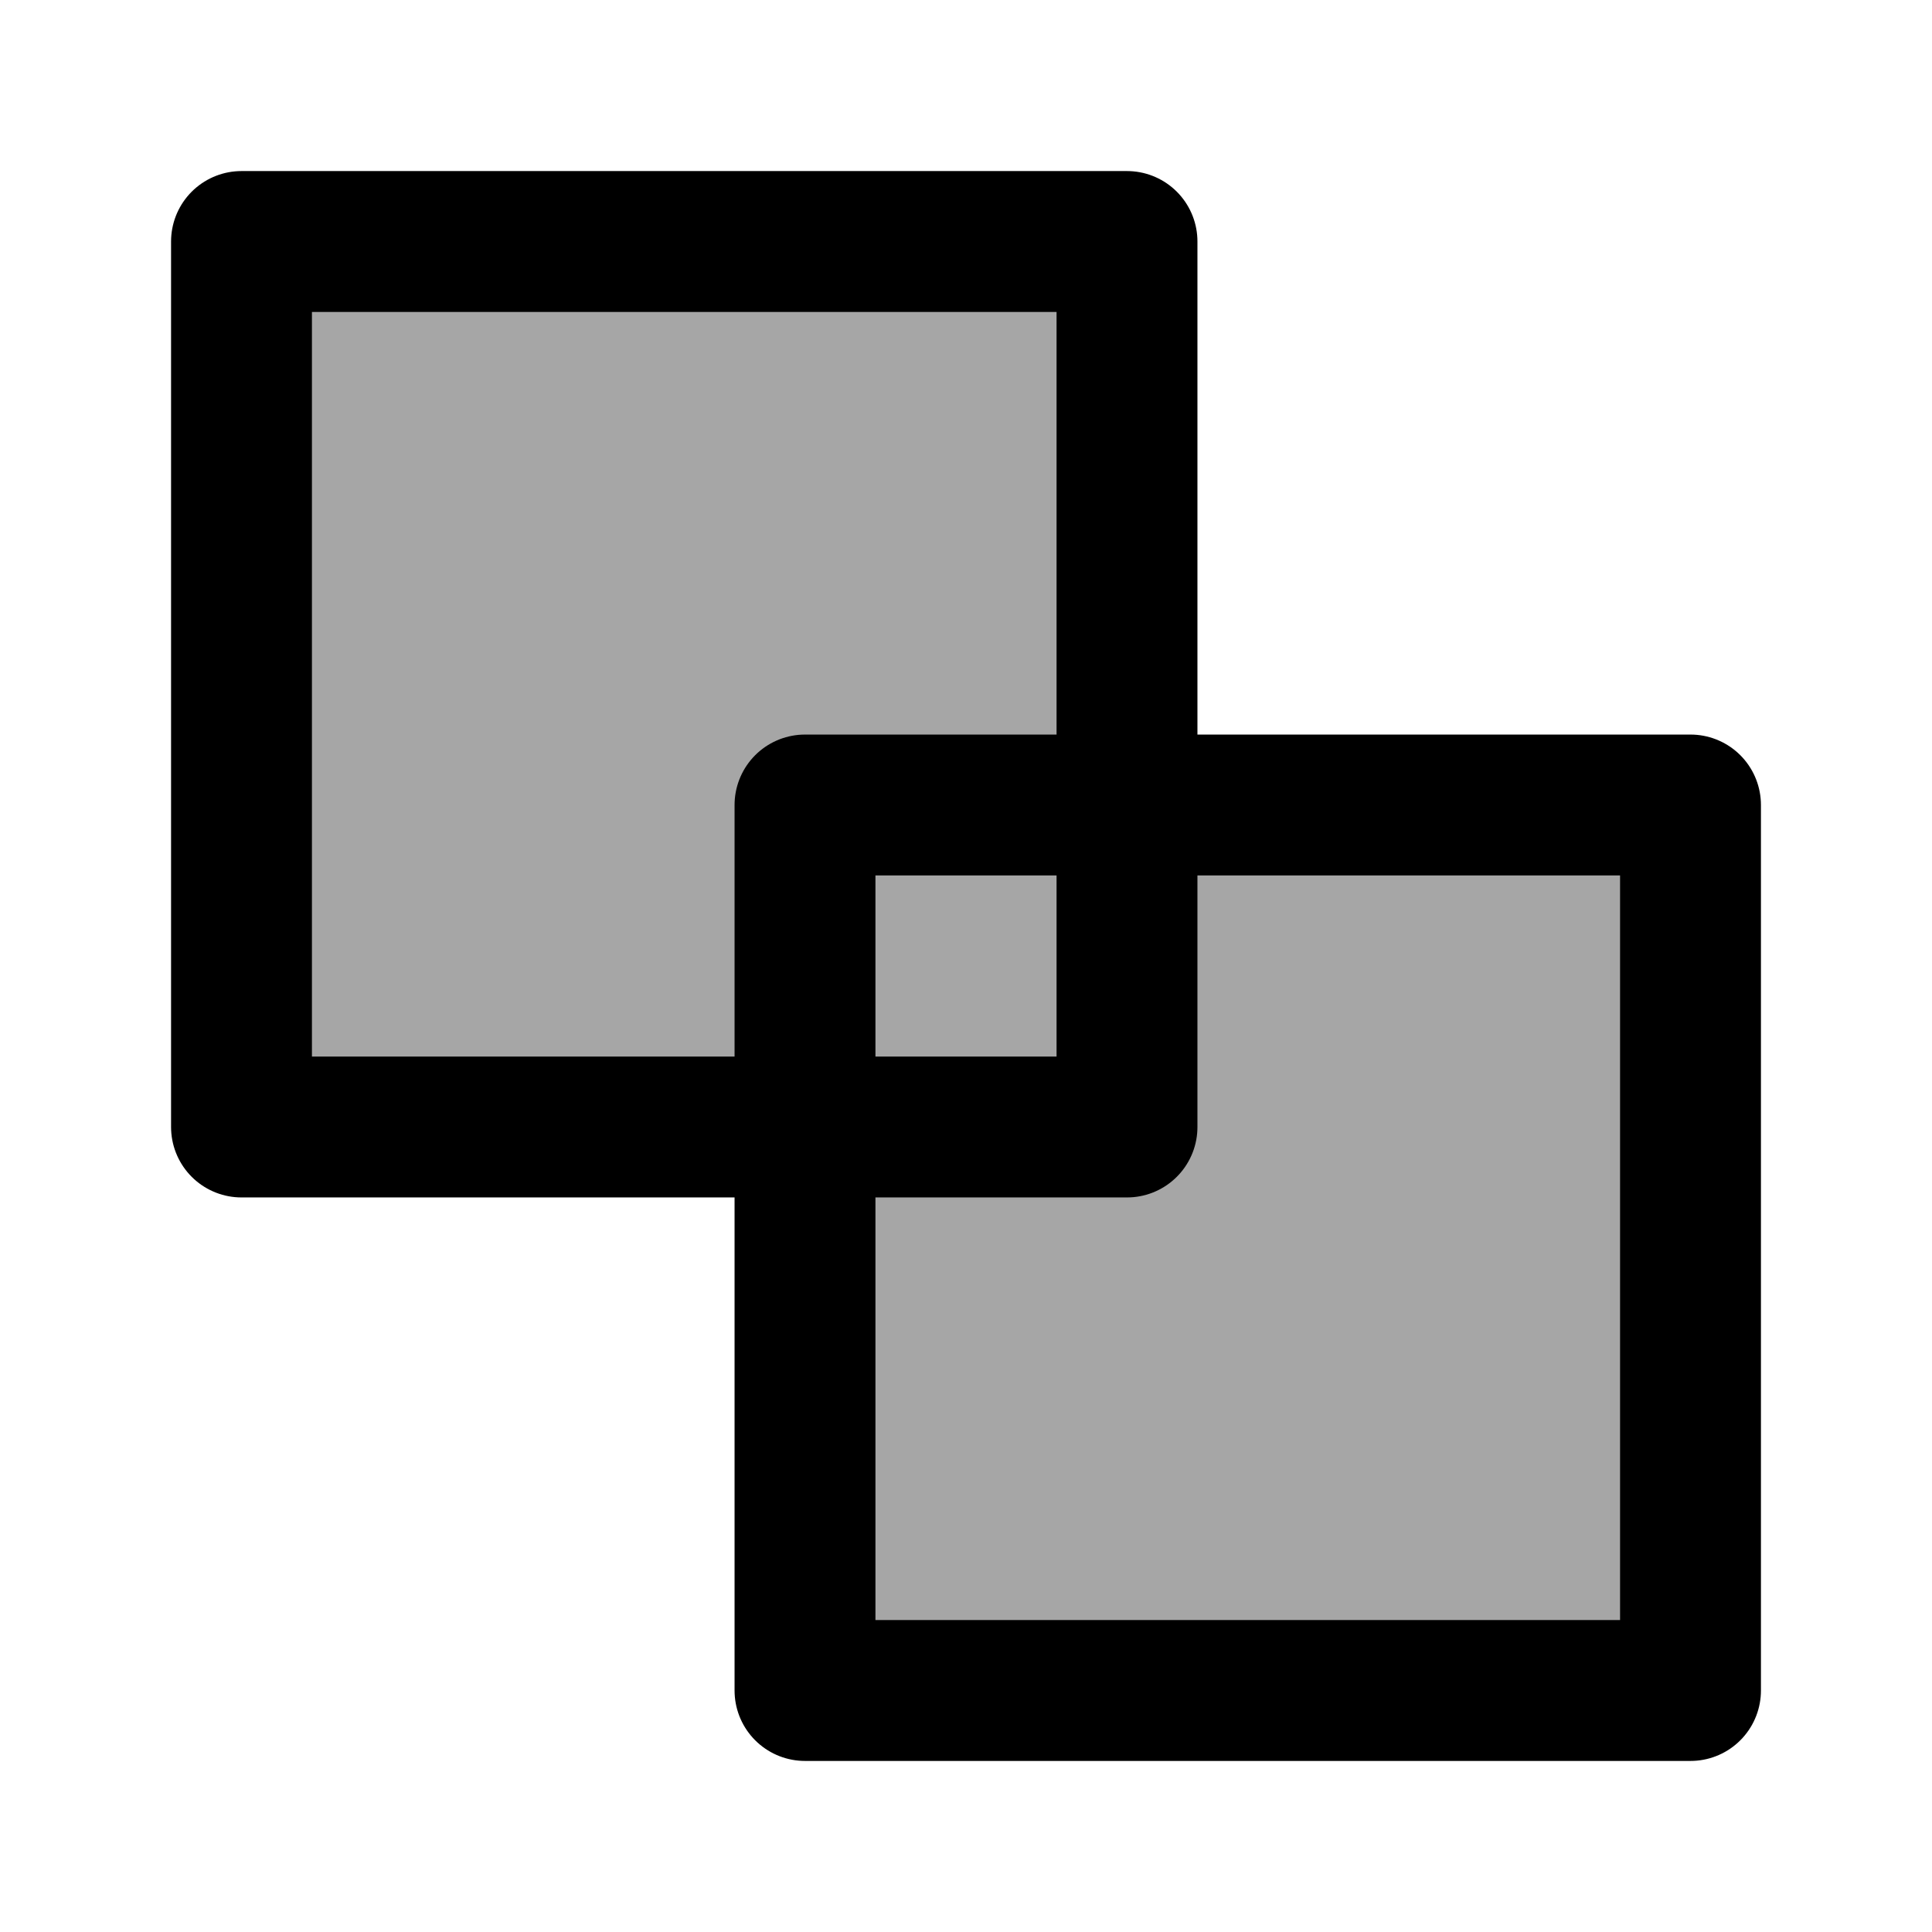
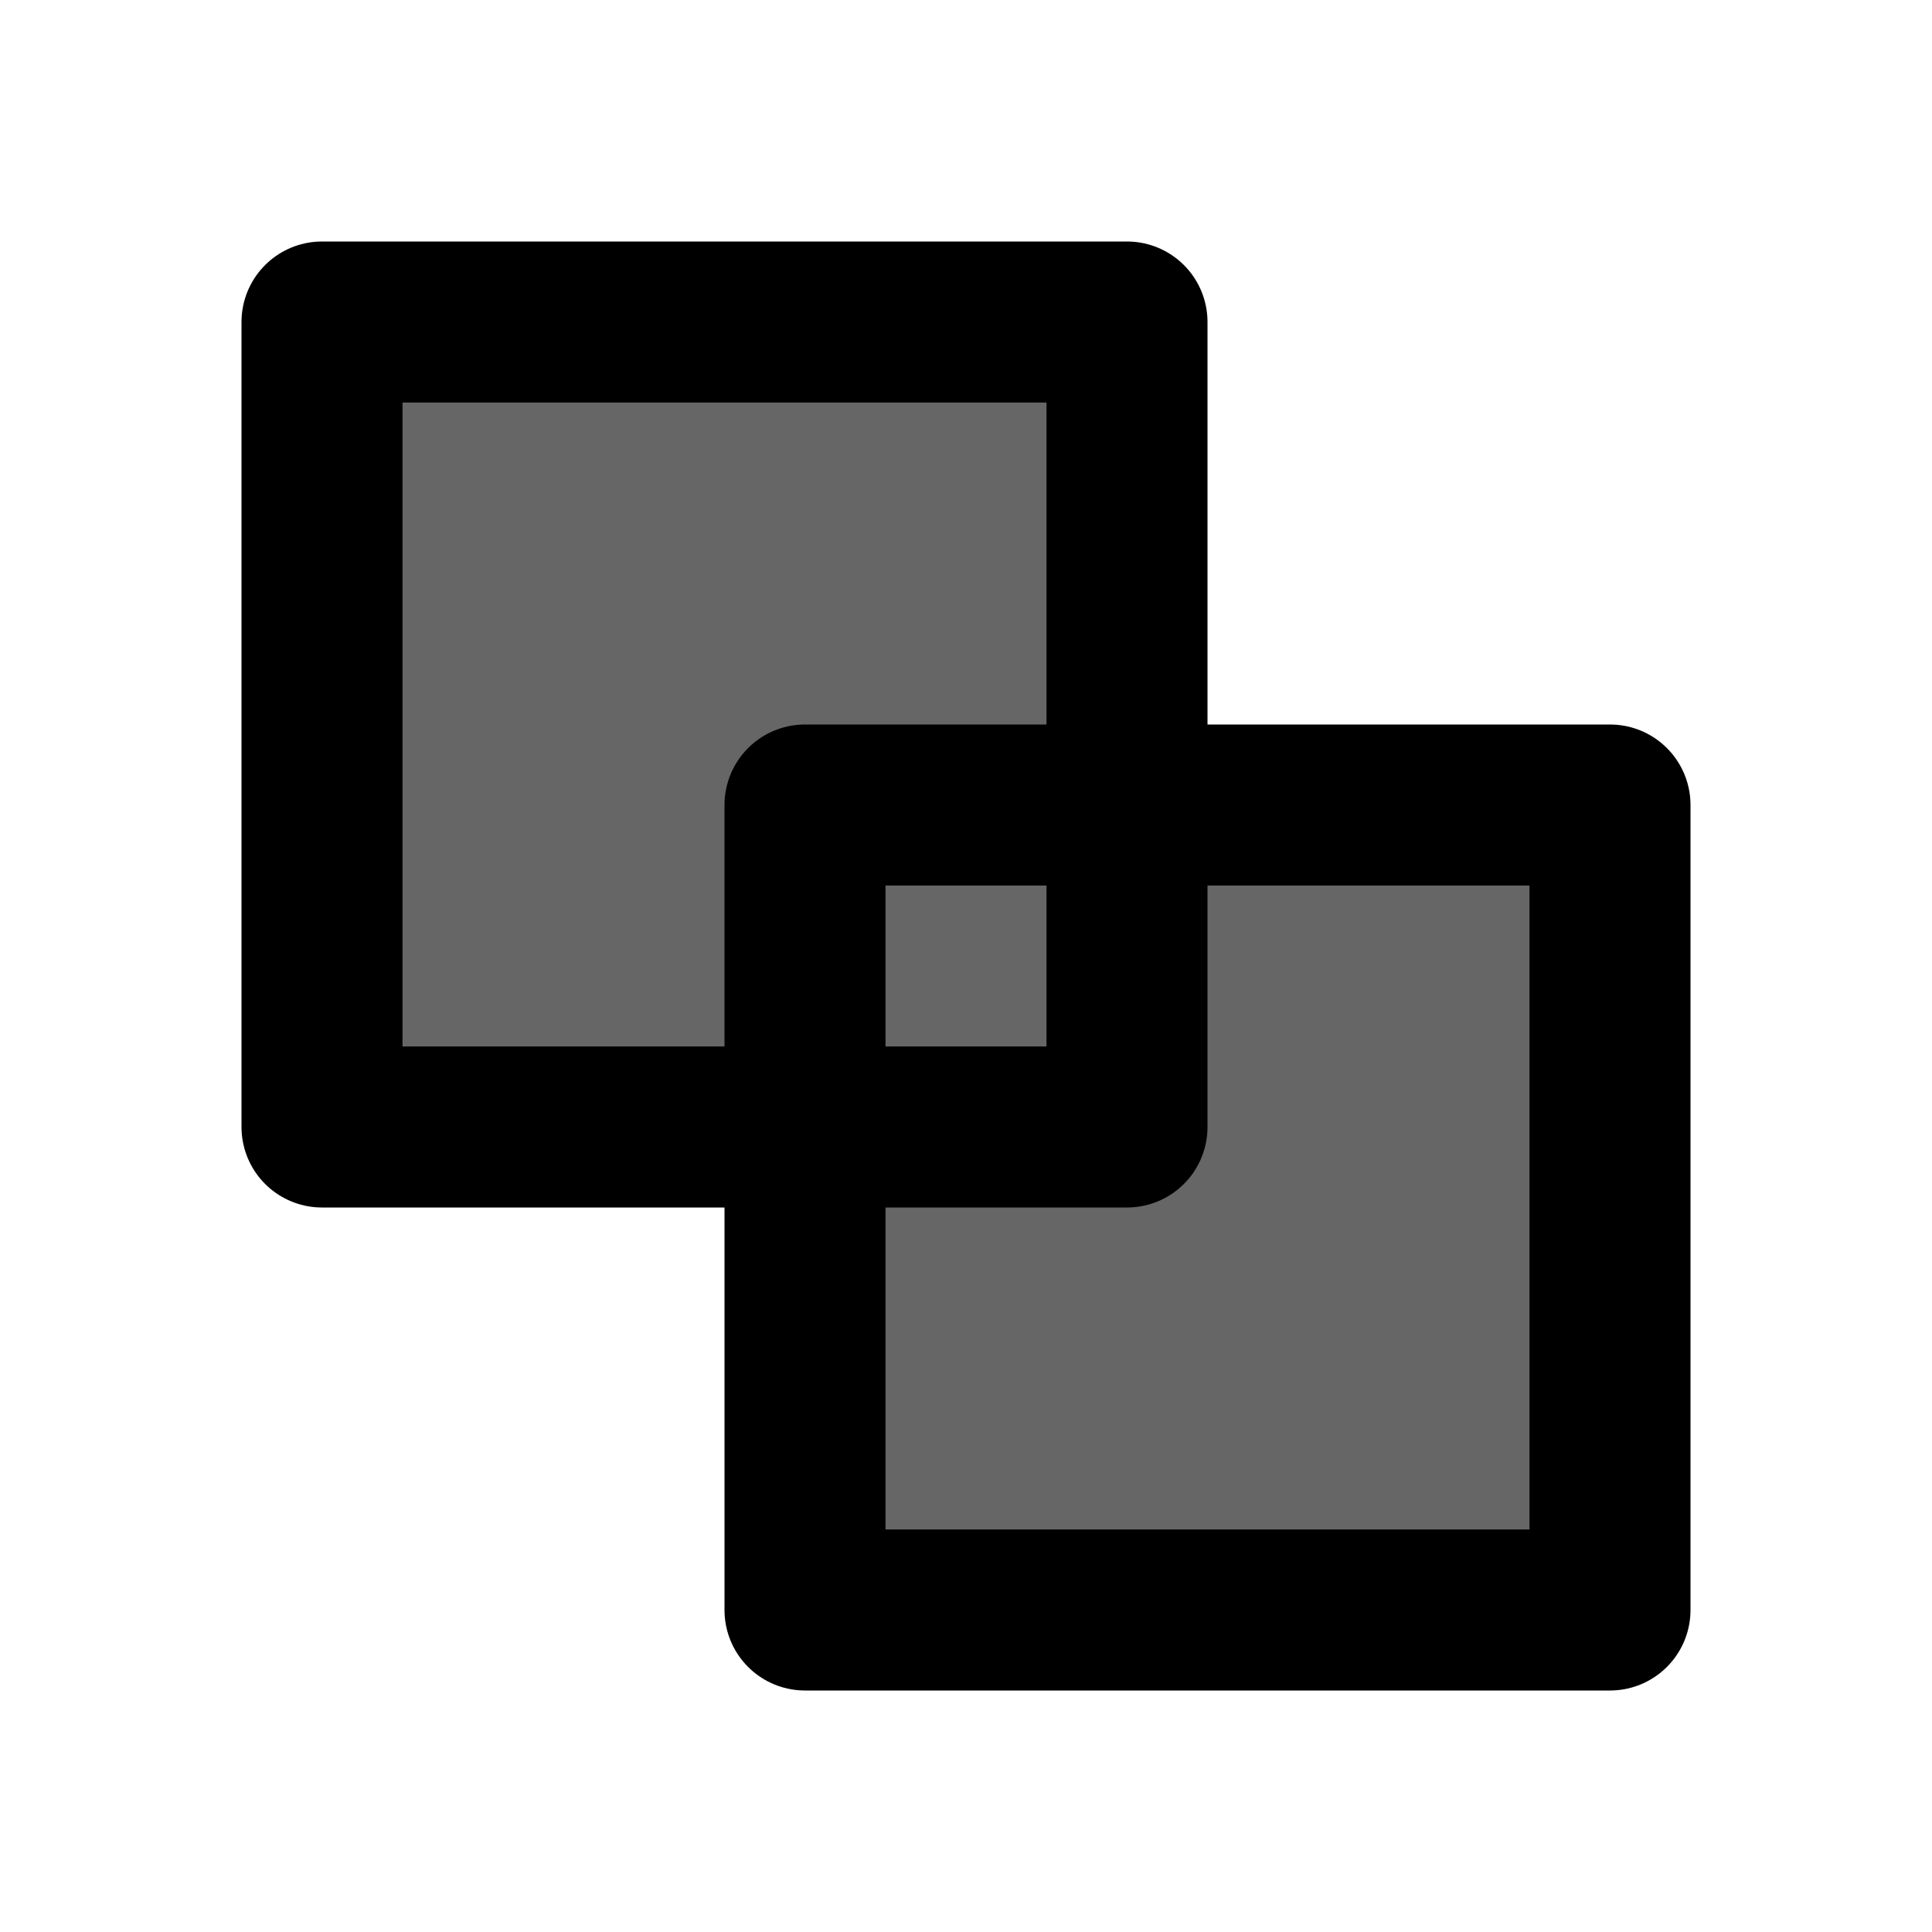
- <svg xmlns="http://www.w3.org/2000/svg" viewBox="0 0 24 24" fill="none" stroke="currentColor" stroke-width="1.75" stroke-linecap="round" stroke-linejoin="round">
-   <path d="M3 3h11v7h7v11H10v-7H3z" fill="currentColor" fill-opacity=".35" stroke="none" />
-   <path d="M3 3h11v11H3z" />
-   <path d="M10 10h11v11H10z" />
+ <svg xmlns="http://www.w3.org/2000/svg" viewBox="0 0 24 24" fill="none" stroke="currentColor" stroke-width="2" stroke-linecap="round" stroke-linejoin="round">
+   <path d="M4 4h10v6h6v10H10v-6H4z" fill="currentColor" fill-opacity=".6" stroke="none" />
+   <path d="M4 4h10v10H4z" />
+   <path d="M10 10h10v10H10z" />
</svg>
